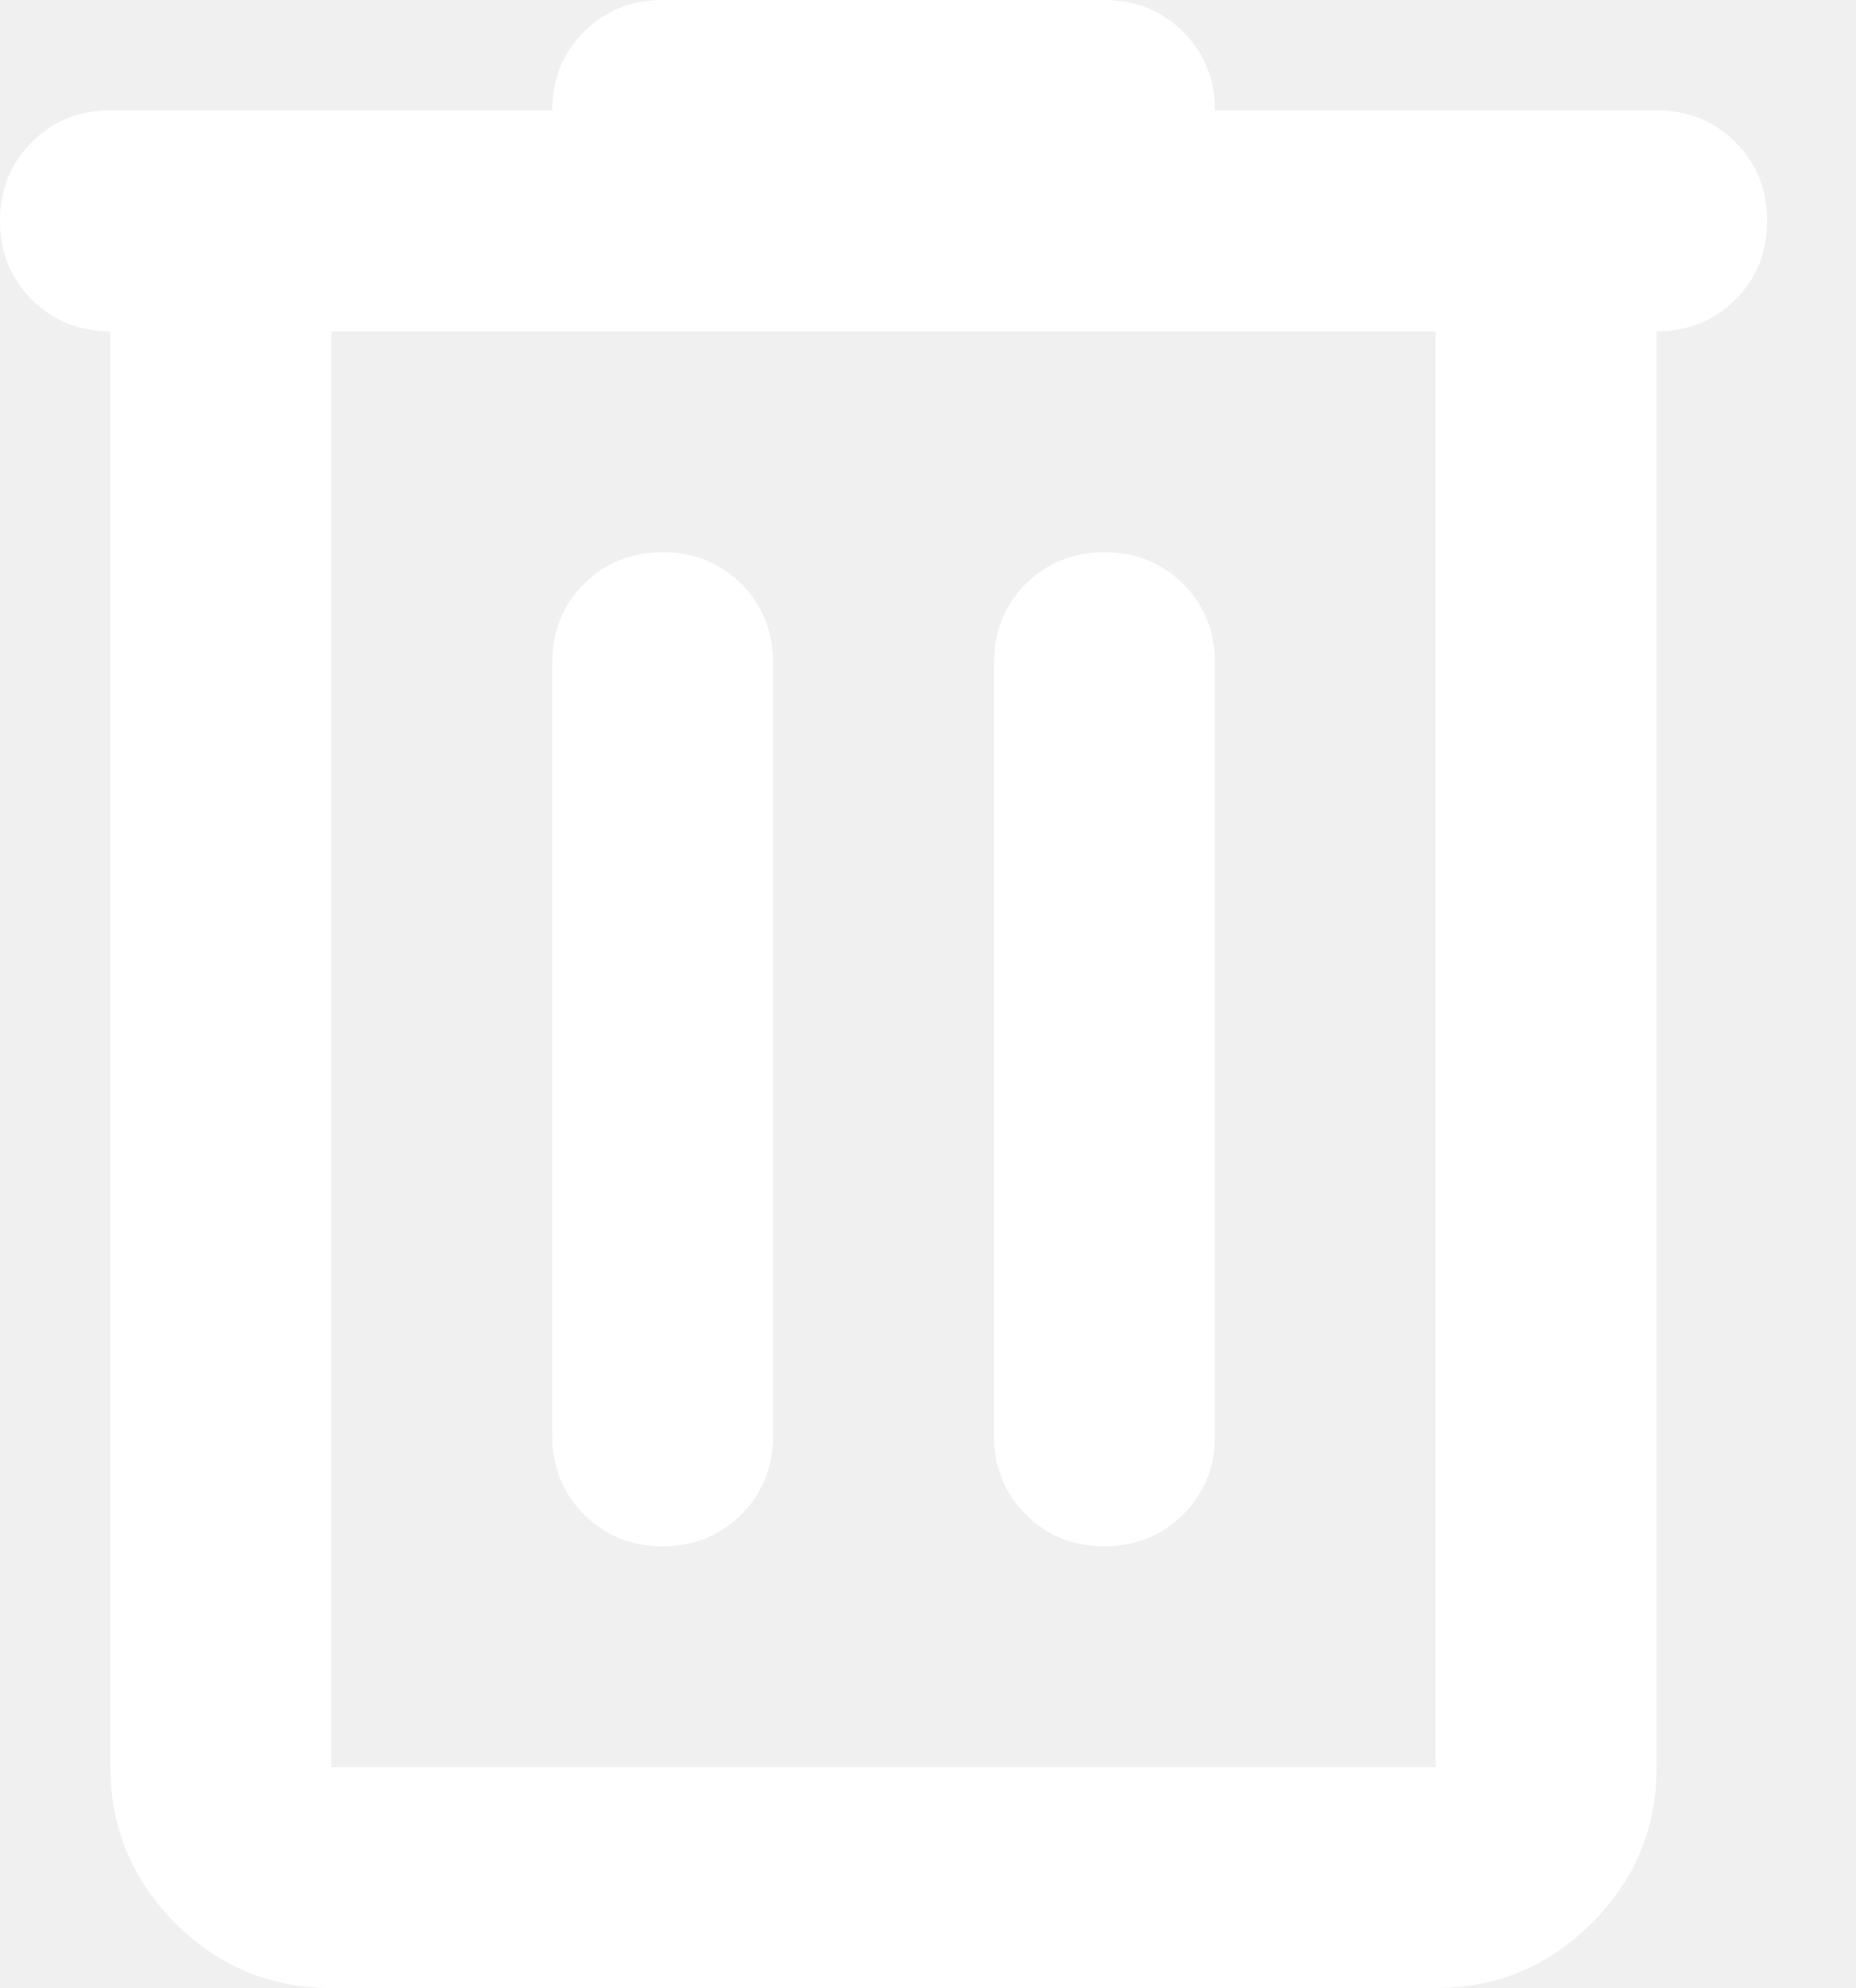
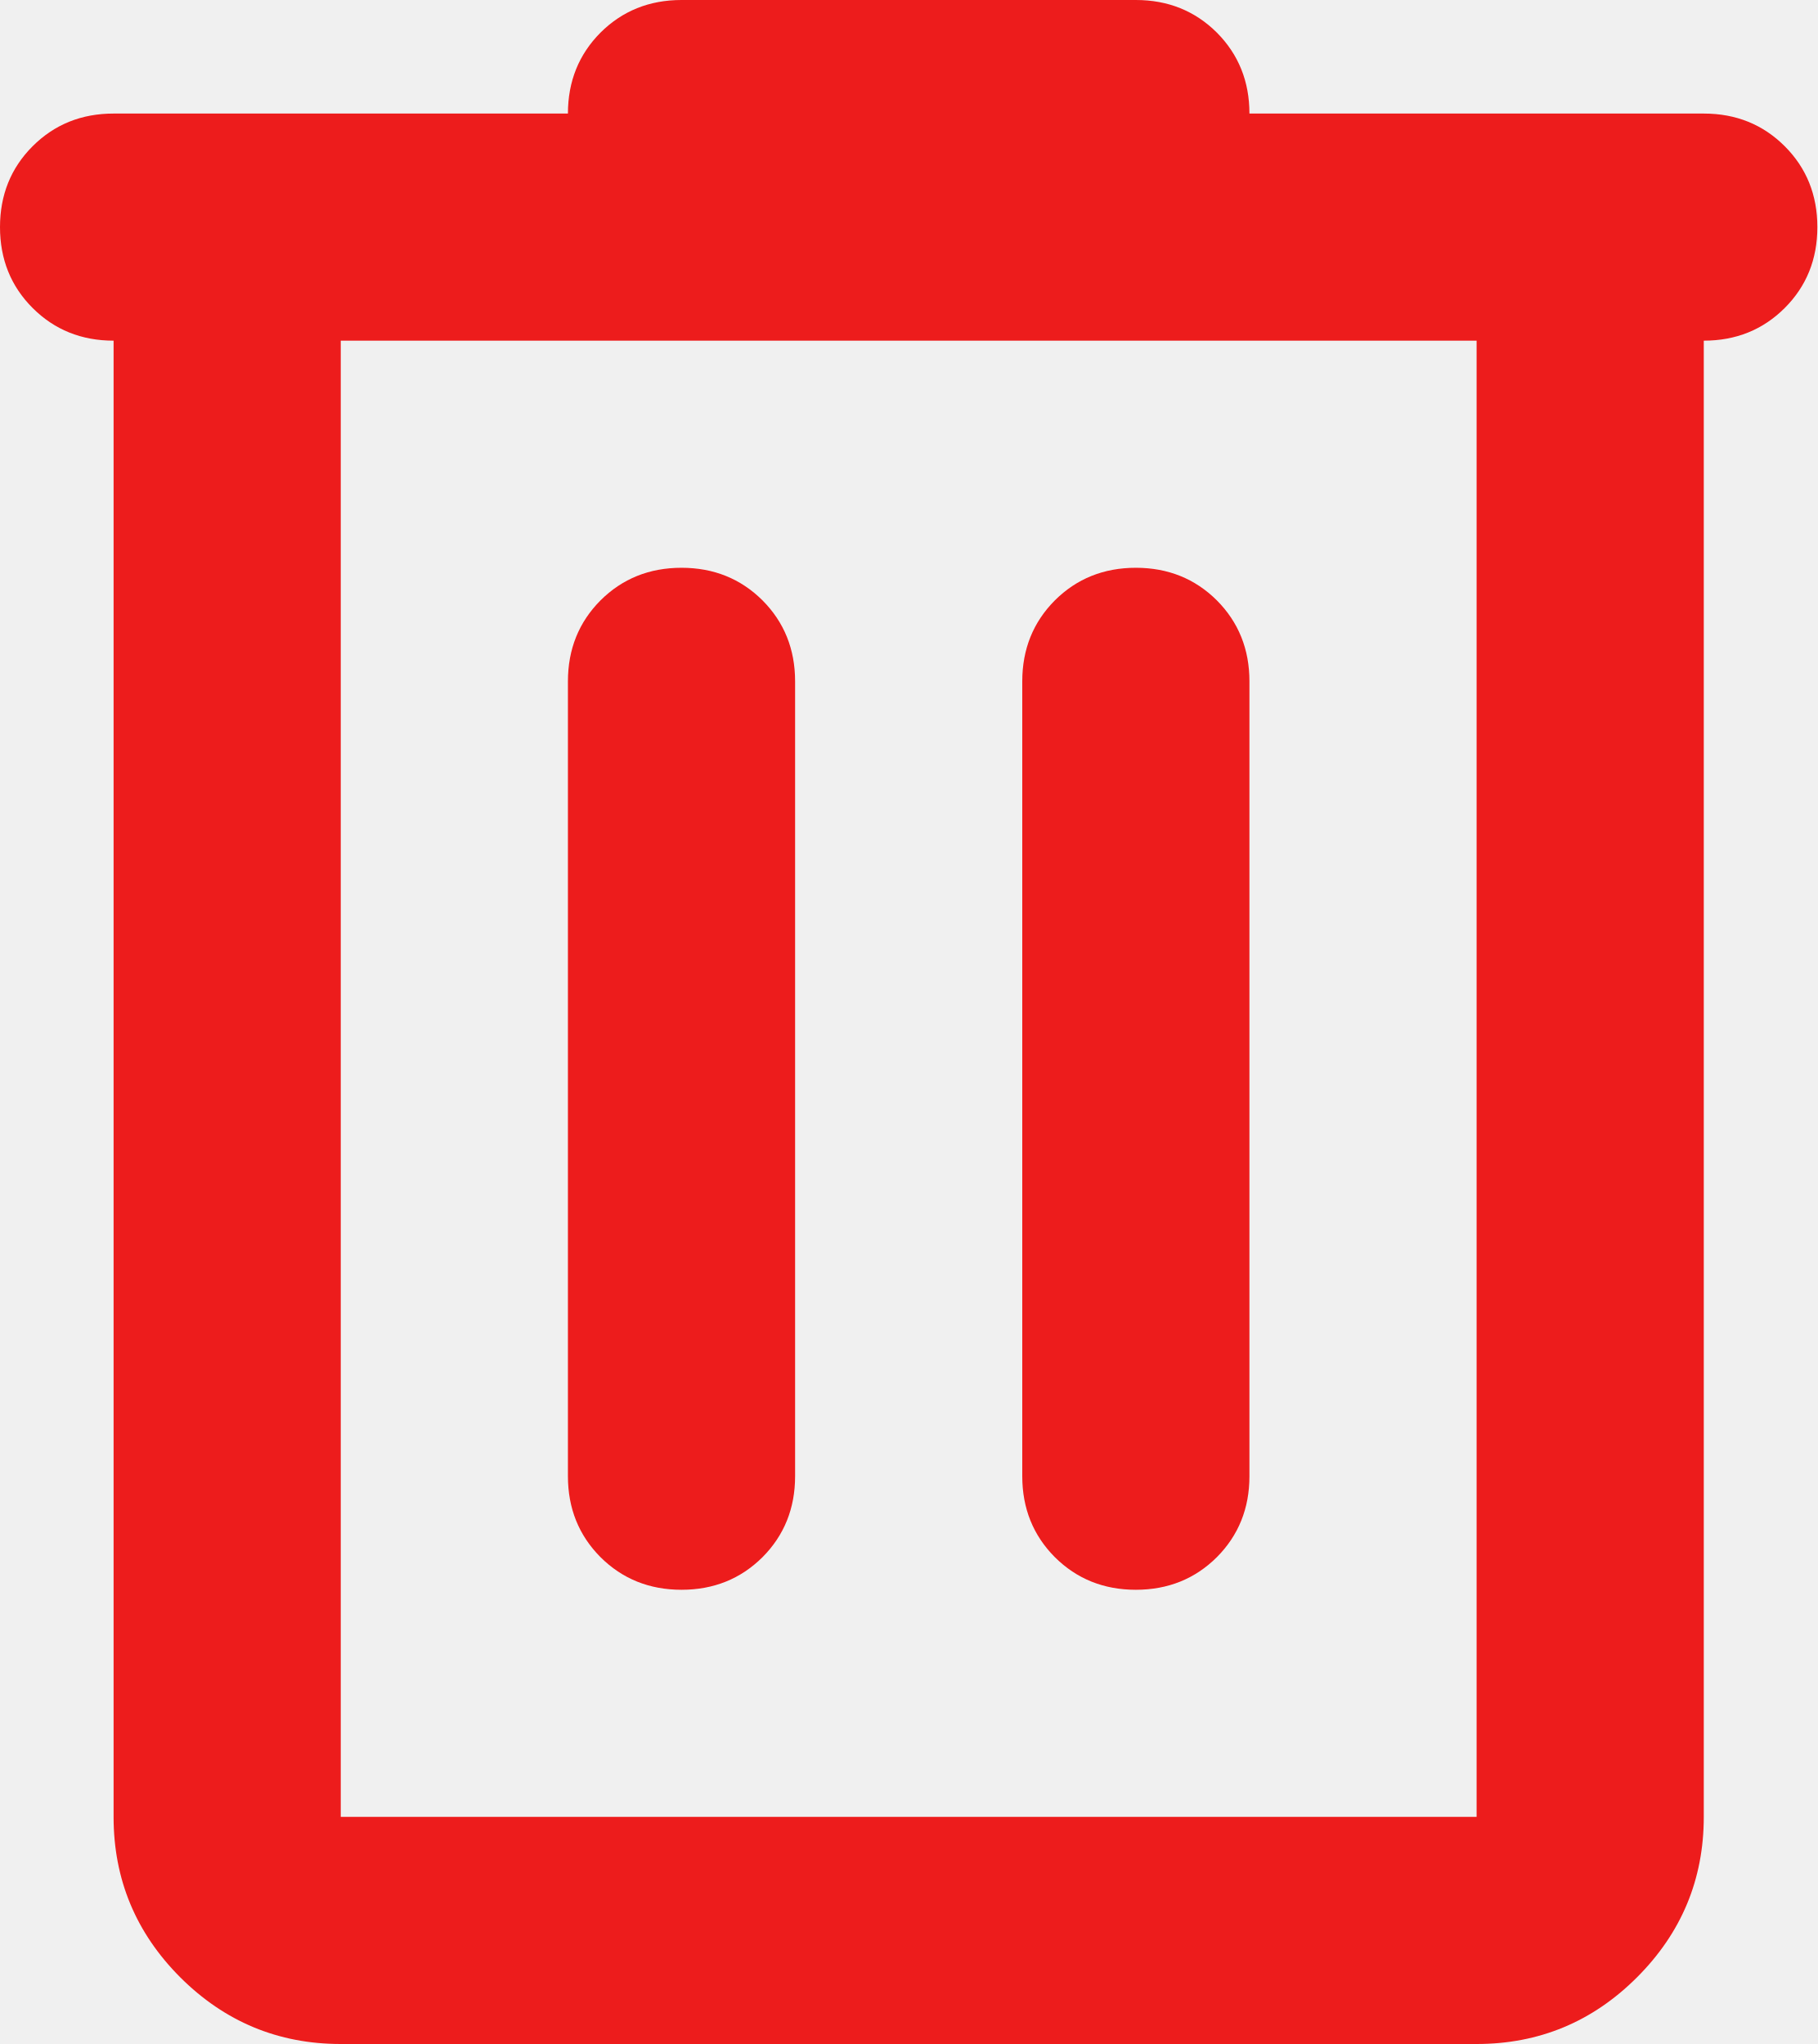
- <svg xmlns="http://www.w3.org/2000/svg" width="14" height="15" viewBox="0 0 14 15" fill="none">
-   <path d="M2.5 15C2.042 15 1.649 14.837 1.323 14.51C0.997 14.184 0.833 13.792 0.833 13.333V2.5C0.597 2.5 0.399 2.42 0.24 2.26C0.08 2.101 0 1.903 0 1.667C0 1.431 0.08 1.233 0.24 1.073C0.399 0.913 0.597 0.833 0.833 0.833H4.167C4.167 0.597 4.247 0.399 4.406 0.24C4.566 0.08 4.764 0 5 0H8.333C8.569 0 8.767 0.08 8.927 0.24C9.087 0.399 9.167 0.597 9.167 0.833H12.5C12.736 0.833 12.934 0.913 13.094 1.073C13.254 1.233 13.333 1.431 13.333 1.667C13.333 1.903 13.254 2.101 13.094 2.26C12.934 2.42 12.736 2.5 12.5 2.5V13.333C12.5 13.792 12.337 14.184 12.01 14.51C11.684 14.837 11.292 15 10.833 15H2.5ZM10.833 2.5H2.5V13.333H10.833V2.5ZM5 11.667C5.236 11.667 5.434 11.587 5.594 11.427C5.753 11.267 5.833 11.069 5.833 10.833V5C5.833 4.764 5.753 4.566 5.594 4.406C5.434 4.247 5.236 4.167 5 4.167C4.764 4.167 4.566 4.247 4.406 4.406C4.247 4.566 4.167 4.764 4.167 5V10.833C4.167 11.069 4.247 11.267 4.406 11.427C4.566 11.587 4.764 11.667 5 11.667ZM8.333 11.667C8.569 11.667 8.767 11.587 8.927 11.427C9.087 11.267 9.167 11.069 9.167 10.833V5C9.167 4.764 9.087 4.566 8.927 4.406C8.767 4.247 8.569 4.167 8.333 4.167C8.097 4.167 7.899 4.247 7.74 4.406C7.58 4.566 7.5 4.764 7.5 5V10.833C7.5 11.069 7.58 11.267 7.74 11.427C7.899 11.587 8.097 11.667 8.333 11.667Z" fill="white" />
+ <svg xmlns="http://www.w3.org/2000/svg" width="16" height="18" viewBox="0 0 16 18" fill="none">
+   <path d="M3 18C2.45 18 1.979 17.804 1.587 17.413C1.196 17.021 1 16.55 1 16V3C0.717 3 0.479 2.904 0.287 2.712C0.096 2.521 0 2.283 0 2C0 1.717 0.096 1.479 0.287 1.288C0.479 1.096 0.717 1 1 1H5C5 0.717 5.096 0.479 5.287 0.287C5.479 0.096 5.717 0 6 0H10C10.283 0 10.521 0.096 10.713 0.287C10.904 0.479 11 0.717 11 1H15C15.283 1 15.521 1.096 15.713 1.288C15.904 1.479 16 1.717 16 2C16 2.283 15.904 2.521 15.713 2.712C15.521 2.904 15.283 3 15 3V16C15 16.55 14.804 17.021 14.412 17.413C14.021 17.804 13.55 18 13 18H3ZM13 3H3V16H13V3ZM6 14C6.283 14 6.521 13.904 6.713 13.713C6.904 13.521 7 13.283 7 13V6C7 5.717 6.904 5.479 6.713 5.287C6.521 5.096 6.283 5 6 5C5.717 5 5.479 5.096 5.287 5.287C5.096 5.479 5 5.717 5 6V13C5 13.283 5.096 13.521 5.287 13.713C5.479 13.904 5.717 14 6 14ZM10 14C10.283 14 10.521 13.904 10.713 13.713C10.904 13.521 11 13.283 11 13V6C11 5.717 10.904 5.479 10.713 5.287C10.521 5.096 10.283 5 10 5C9.717 5 9.479 5.096 9.287 5.287C9.096 5.479 9 5.717 9 6V13C9 13.283 9.096 13.521 9.287 13.713C9.479 13.904 9.717 14 10 14Z" fill="#ED1C1C" />
</svg>
